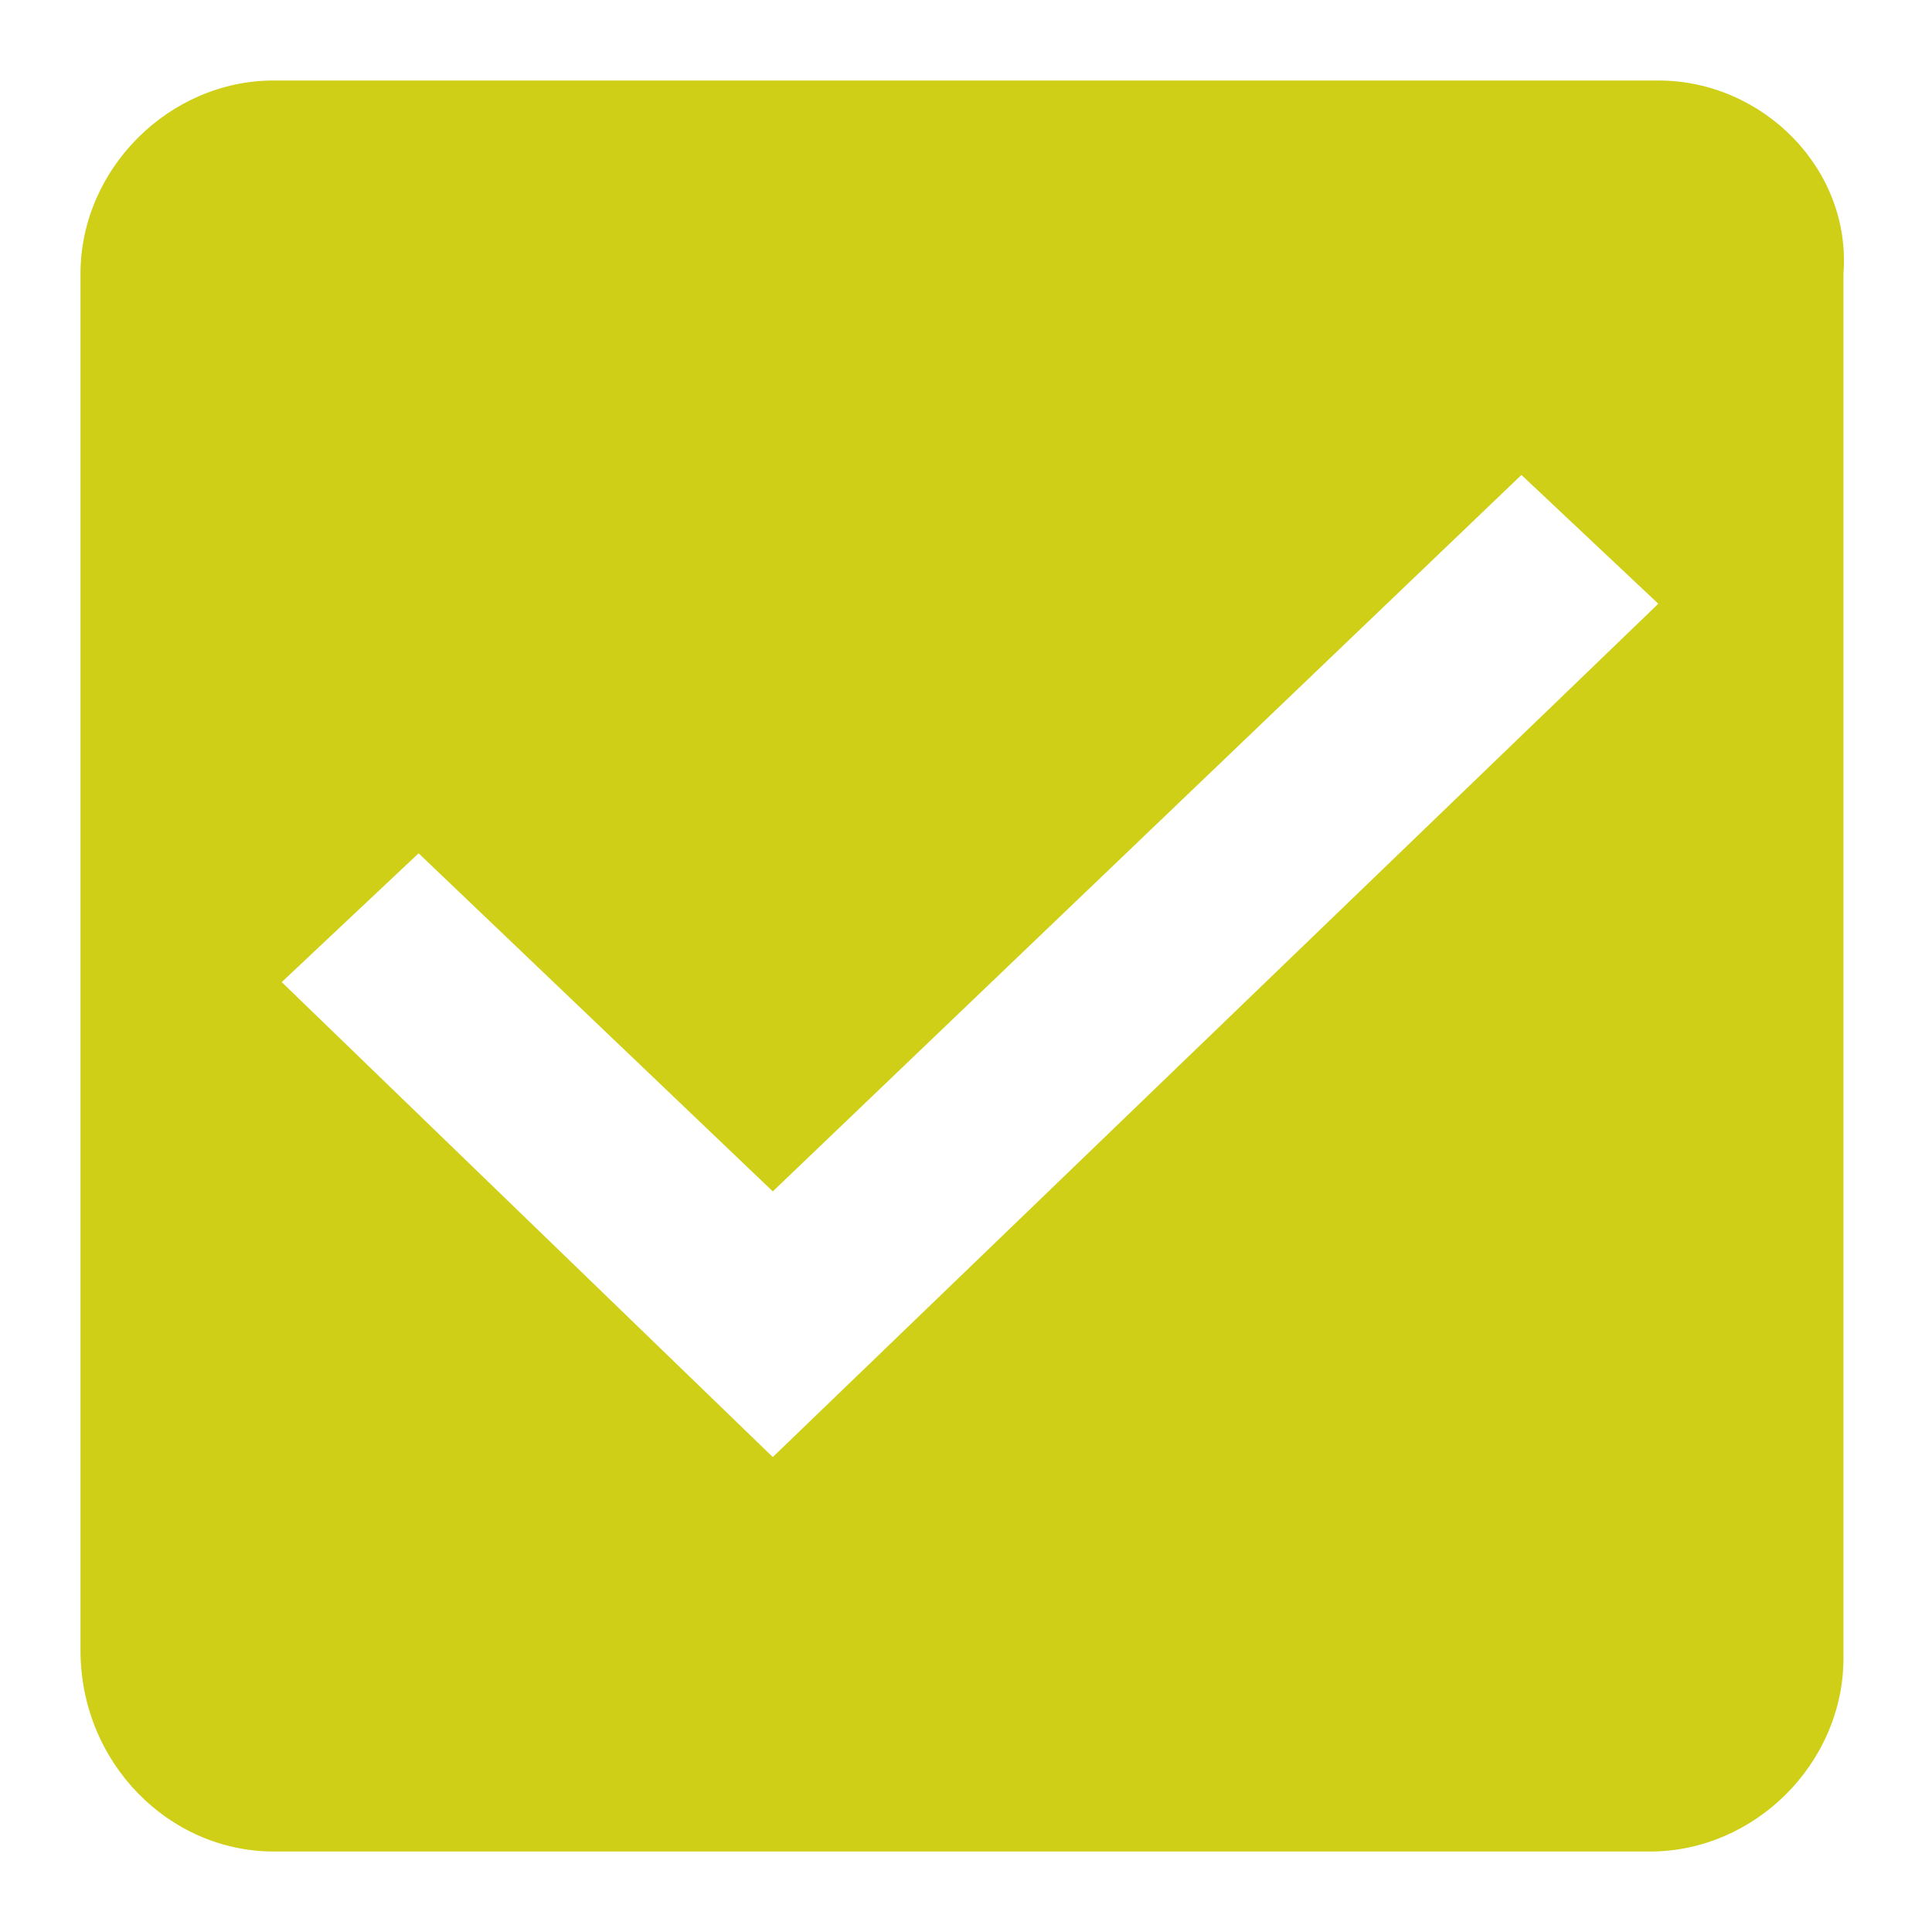
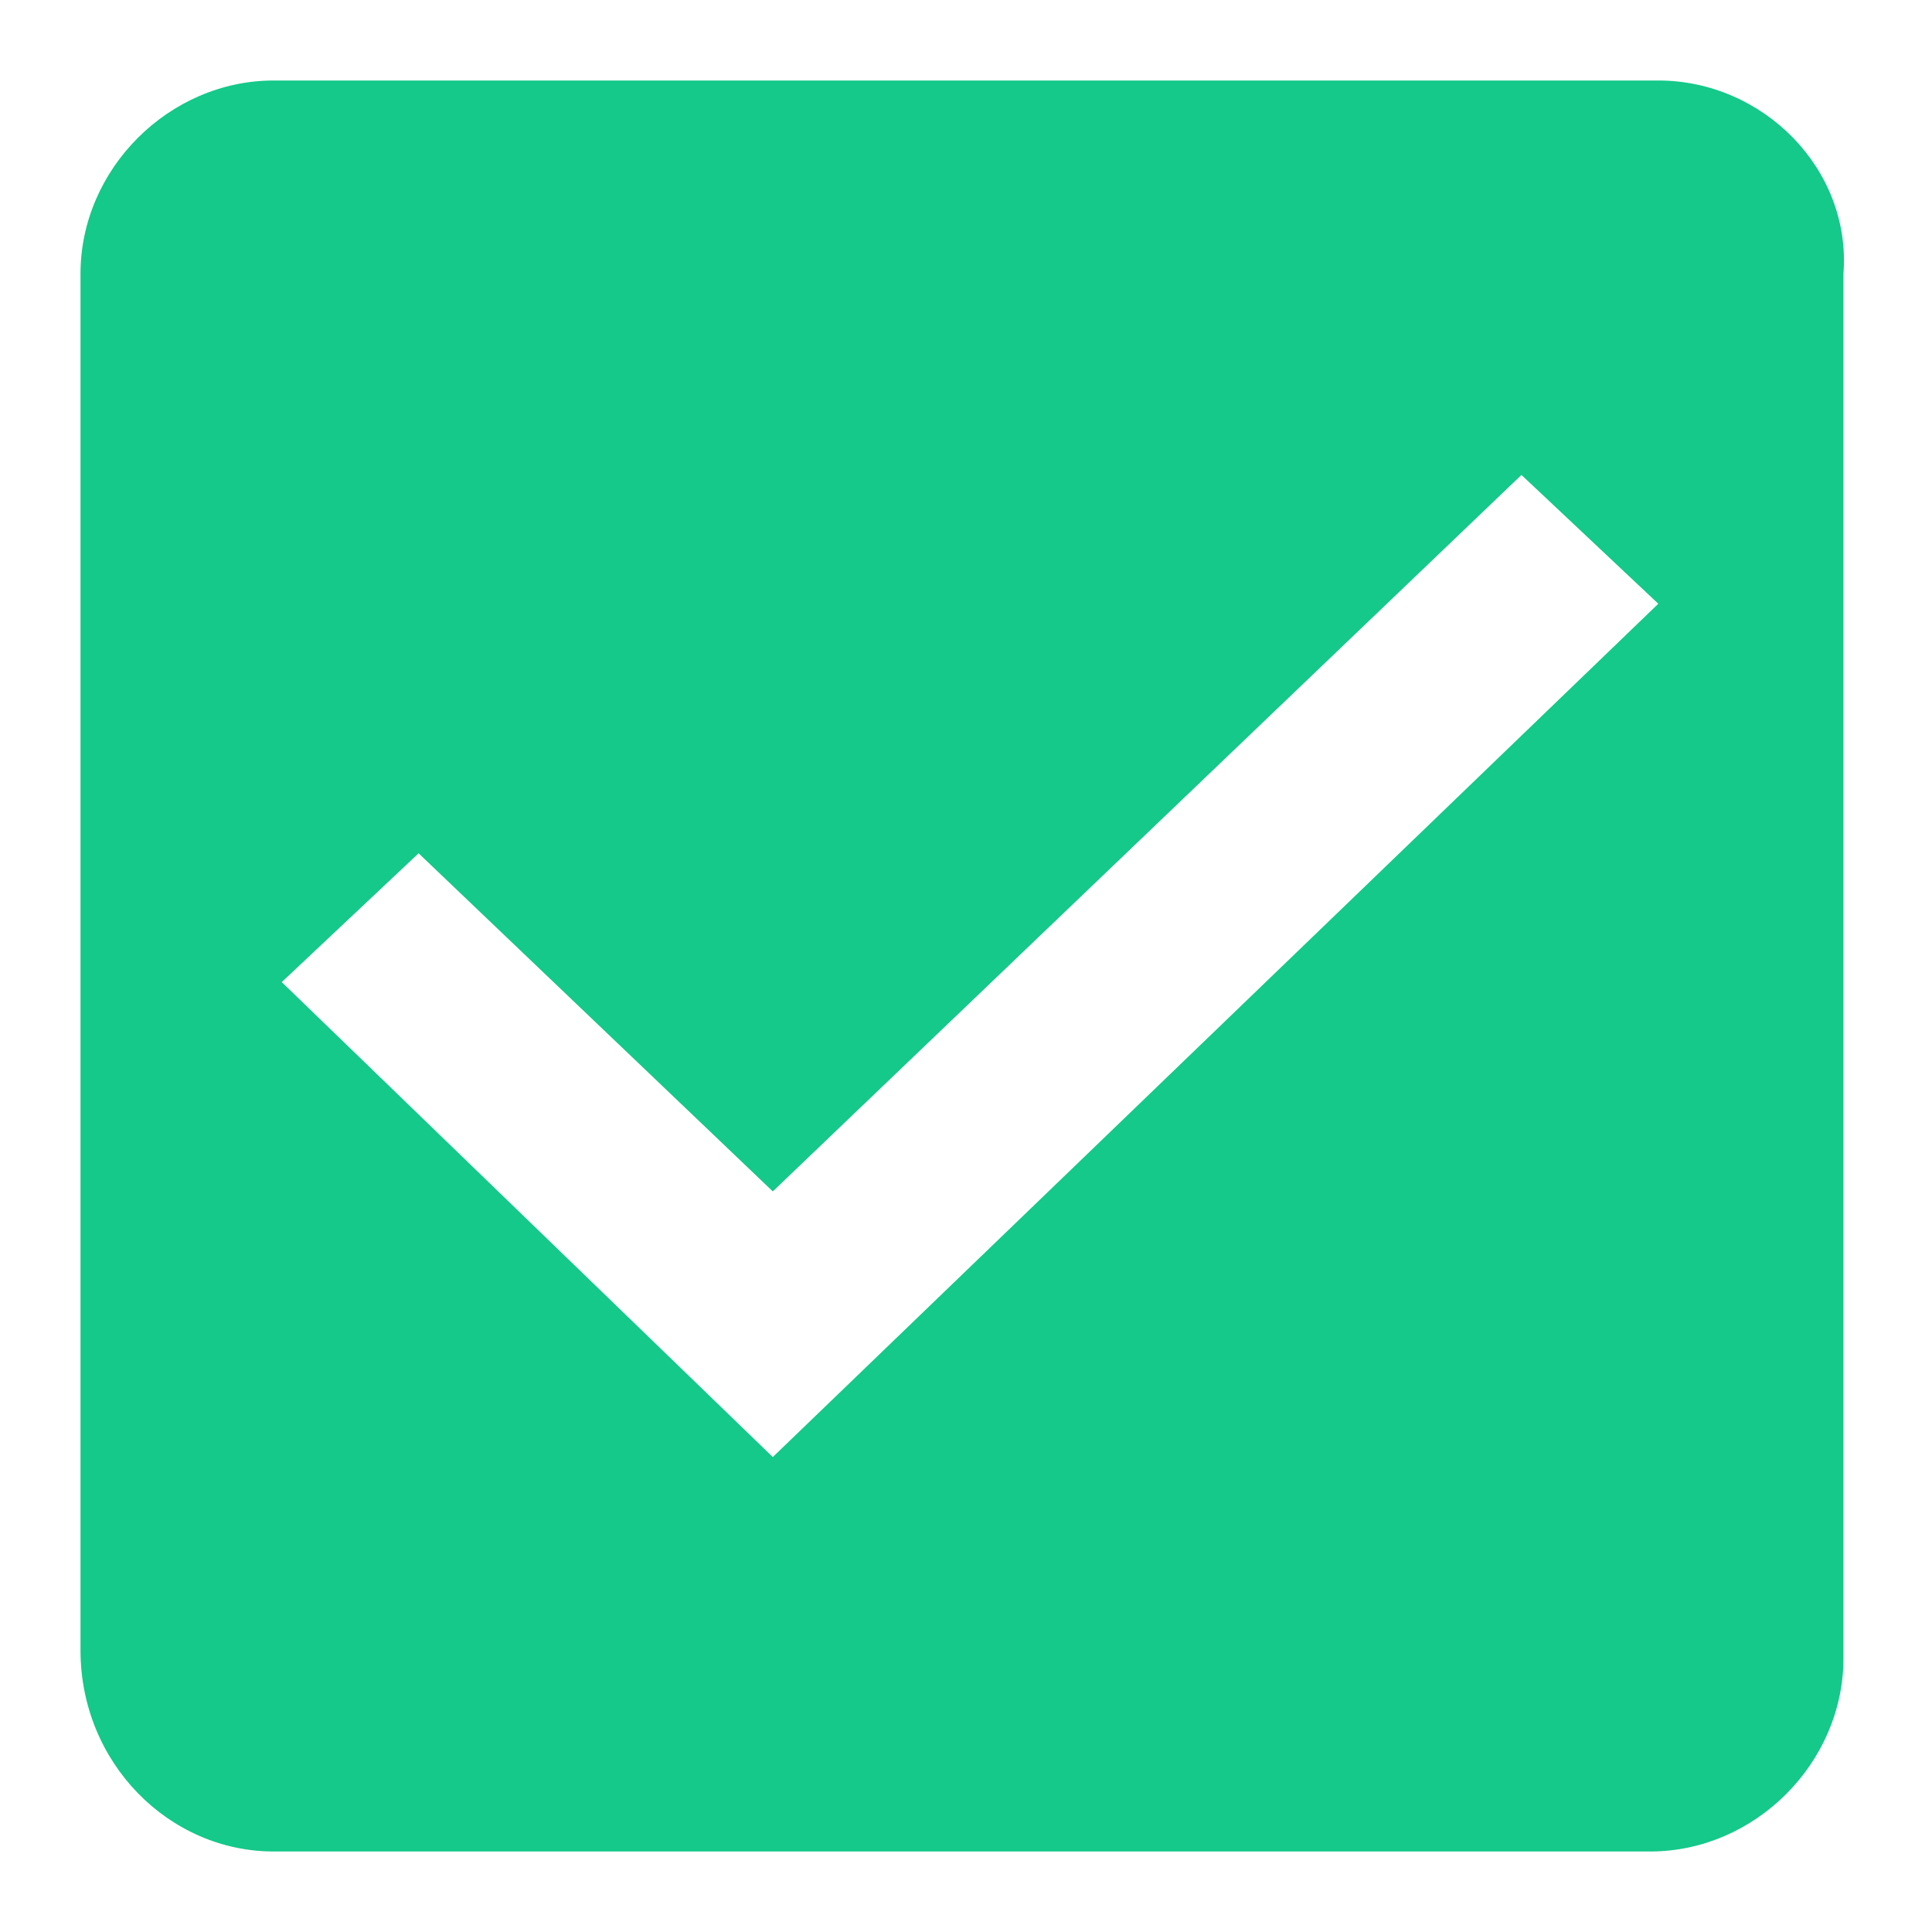
<svg xmlns="http://www.w3.org/2000/svg" version="1.1" id="svg10" shape-rendering="geometricPrecision" x="0px" y="0px" viewBox="0 0 24 24" style="enable-background:new 0 0 24 24;" xml:space="preserve">
  <style type="text/css">
- 	.st0{fill-rule:evenodd;clip-rule:evenodd;fill:#cfcf17;}
+ 	.st0{fill-rule:evenodd;clip-rule:evenodd;fill:#14C98A;}
	.st1{fill:none;}
</style>
  <g id="check_active" transform="translate(-290 -244)">
    <g id="Group_8199" transform="translate(291 245)">
      <path id="check_on_light" class="st0" d="M19.6,0H2.4C1.1,0,0,1.1,0,2.4v17.1C0,20.9,1.1,22,2.4,22h17.1c1.3,0,2.4-1.1,2.4-2.4    V2.4C22,1.1,20.9,0,19.6,0z M8.6,17.1l-6.1-5.9l1.7-1.6l4.4,4.2l9.3-8.9l1.7,1.6C19.6,6.5,8.6,17.1,8.6,17.1z" />
    </g>
    <path id="Rectangle_4538" class="st1" d="M290,244h24v24h-24V244z" />
  </g>
</svg>
